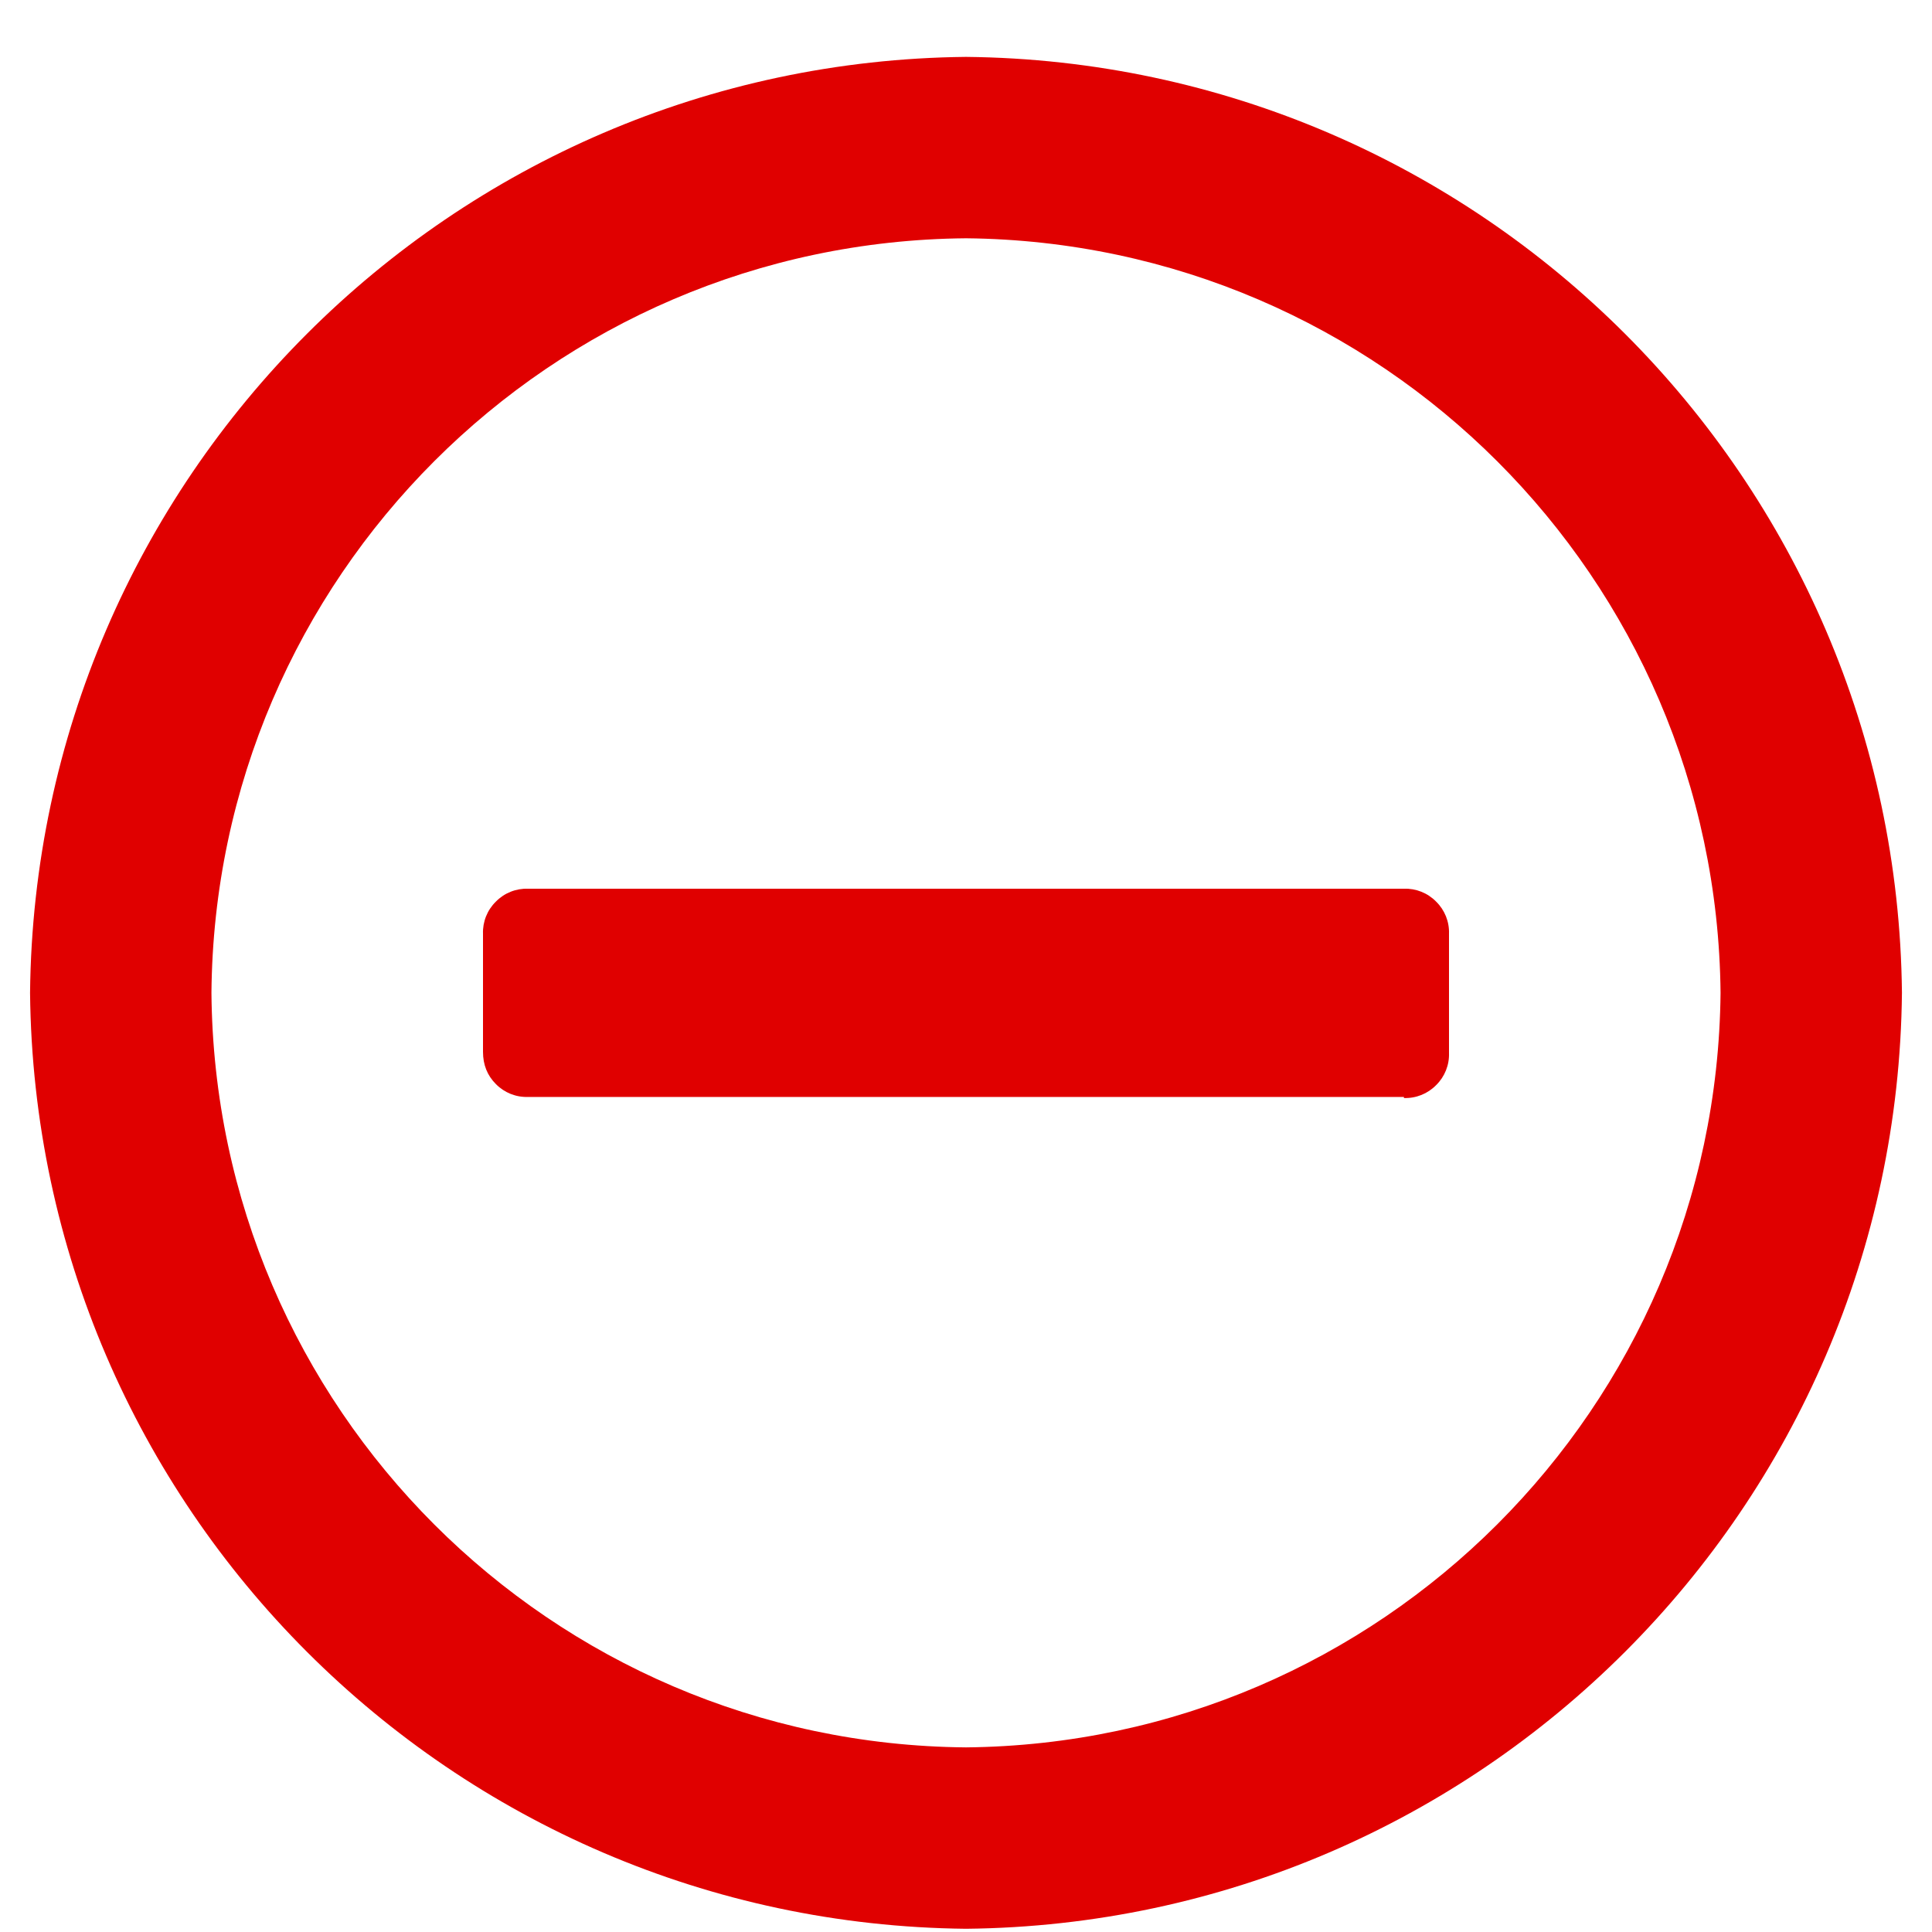
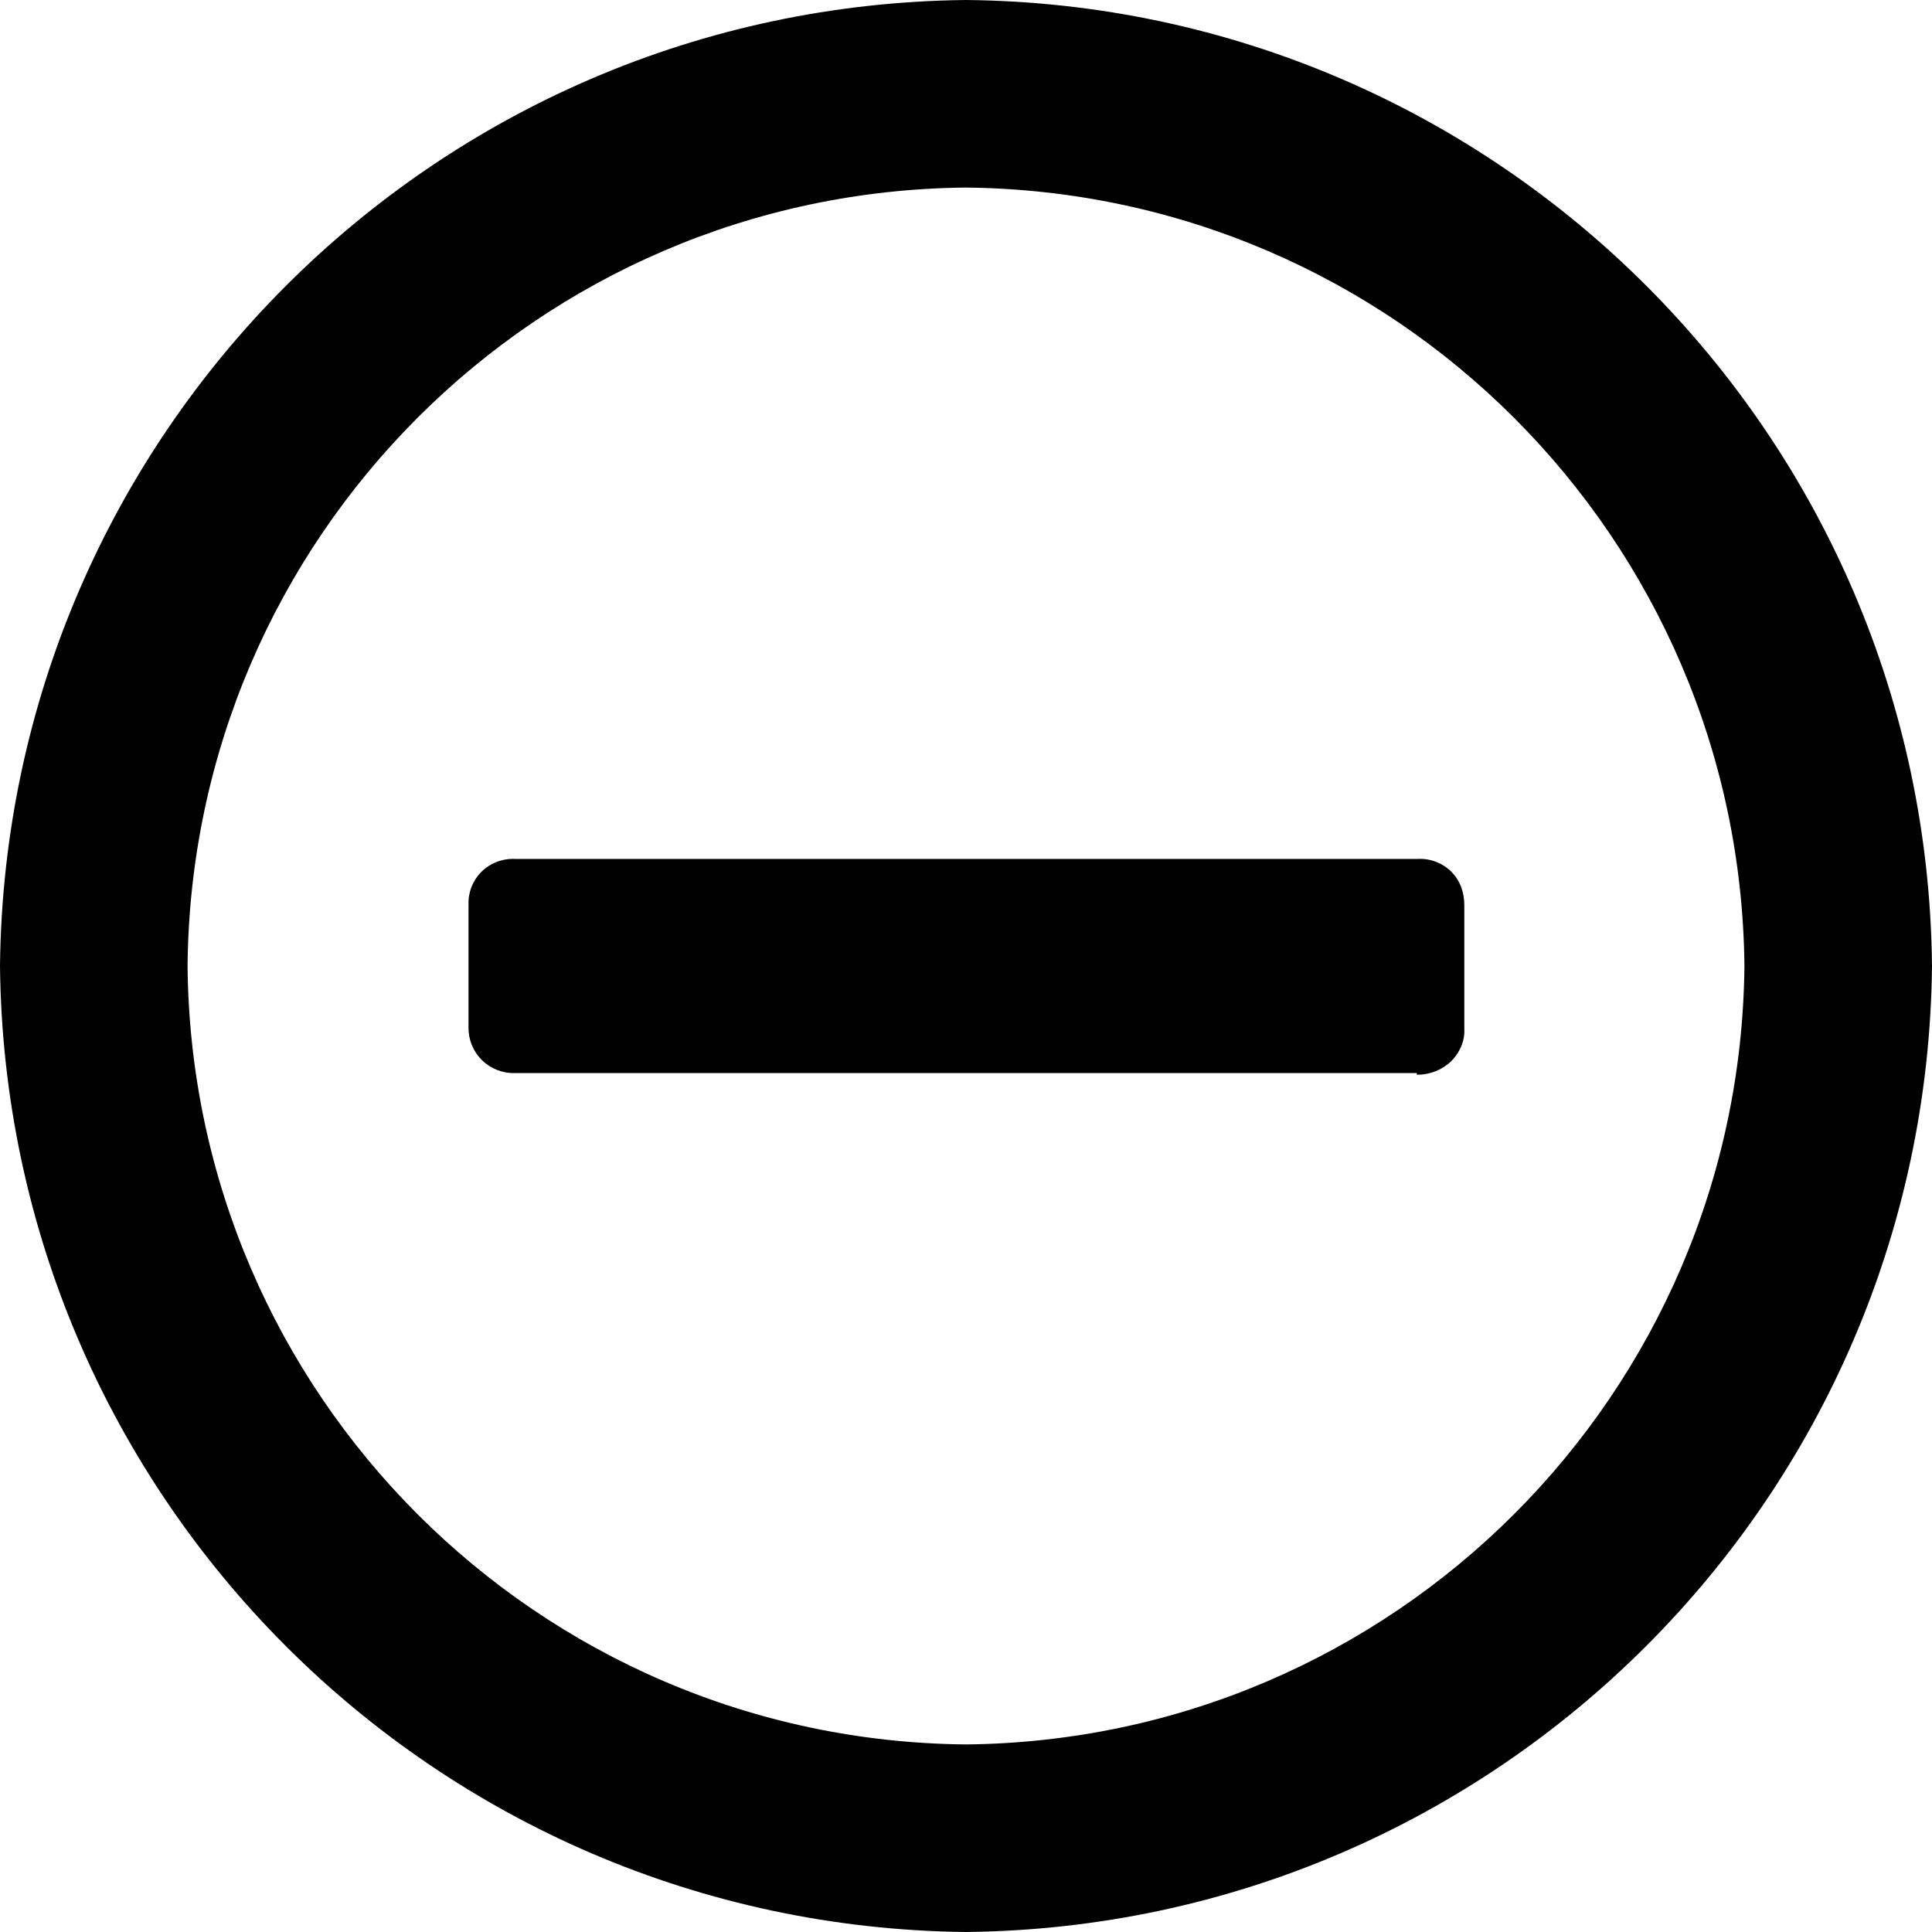
- <svg xmlns="http://www.w3.org/2000/svg" width="18" height="18">
-   <path fill="#E00000" d="M9 17.97a8.81 8.81 0 0 0 8.72-8.72A8.81 8.81 0 0 0 9 .53 8.81 8.81 0 0 0 .28 9.25 8.81 8.81 0 0 0 9 17.97zm0-1.69a7.09 7.09 0 0 1-7.03-7.03A7.09 7.09 0 0 1 9 2.22a7.1 7.1 0 0 1 7.03 7.03A7.1 7.1 0 0 1 9 16.28zm4.08-6.05a.4.4 0 0 0 .3-.12.4.4 0 0 0 .12-.3V8.7a.4.4 0 0 0-.12-.3.4.4 0 0 0-.3-.12H4.92a.4.4 0 0 0-.3.12.4.4 0 0 0-.12.3v1.1c0 .12.04.22.12.3a.4.4 0 0 0 .3.12h8.16z" />
+ <svg viewBox="0 0 24 24">
+   <path d="M12 24c6.6-.07 11.93-5.4 12-12A12.12 12.12 0 0 0 12 0C5.4.07.07 5.4 0 12c.07 6.6 5.4 11.93 12 12zm0-2.33A9.76 9.76 0 0 1 2.33 12 9.76 9.76 0 0 1 12 2.33 9.77 9.77 0 0 1 21.67 12 9.77 9.77 0 0 1 12 21.67zm5.61-8.32a.6.6 0 0 0 .42-.17c.1-.1.17-.25.16-.4v-1.54c0-.15-.05-.3-.16-.41a.55.55 0 0 0-.42-.16H6.4a.56.56 0 0 0-.42.16.55.55 0 0 0-.16.41v1.52a.56.56 0 0 0 .58.57h11.2v.02z" />
</svg>
